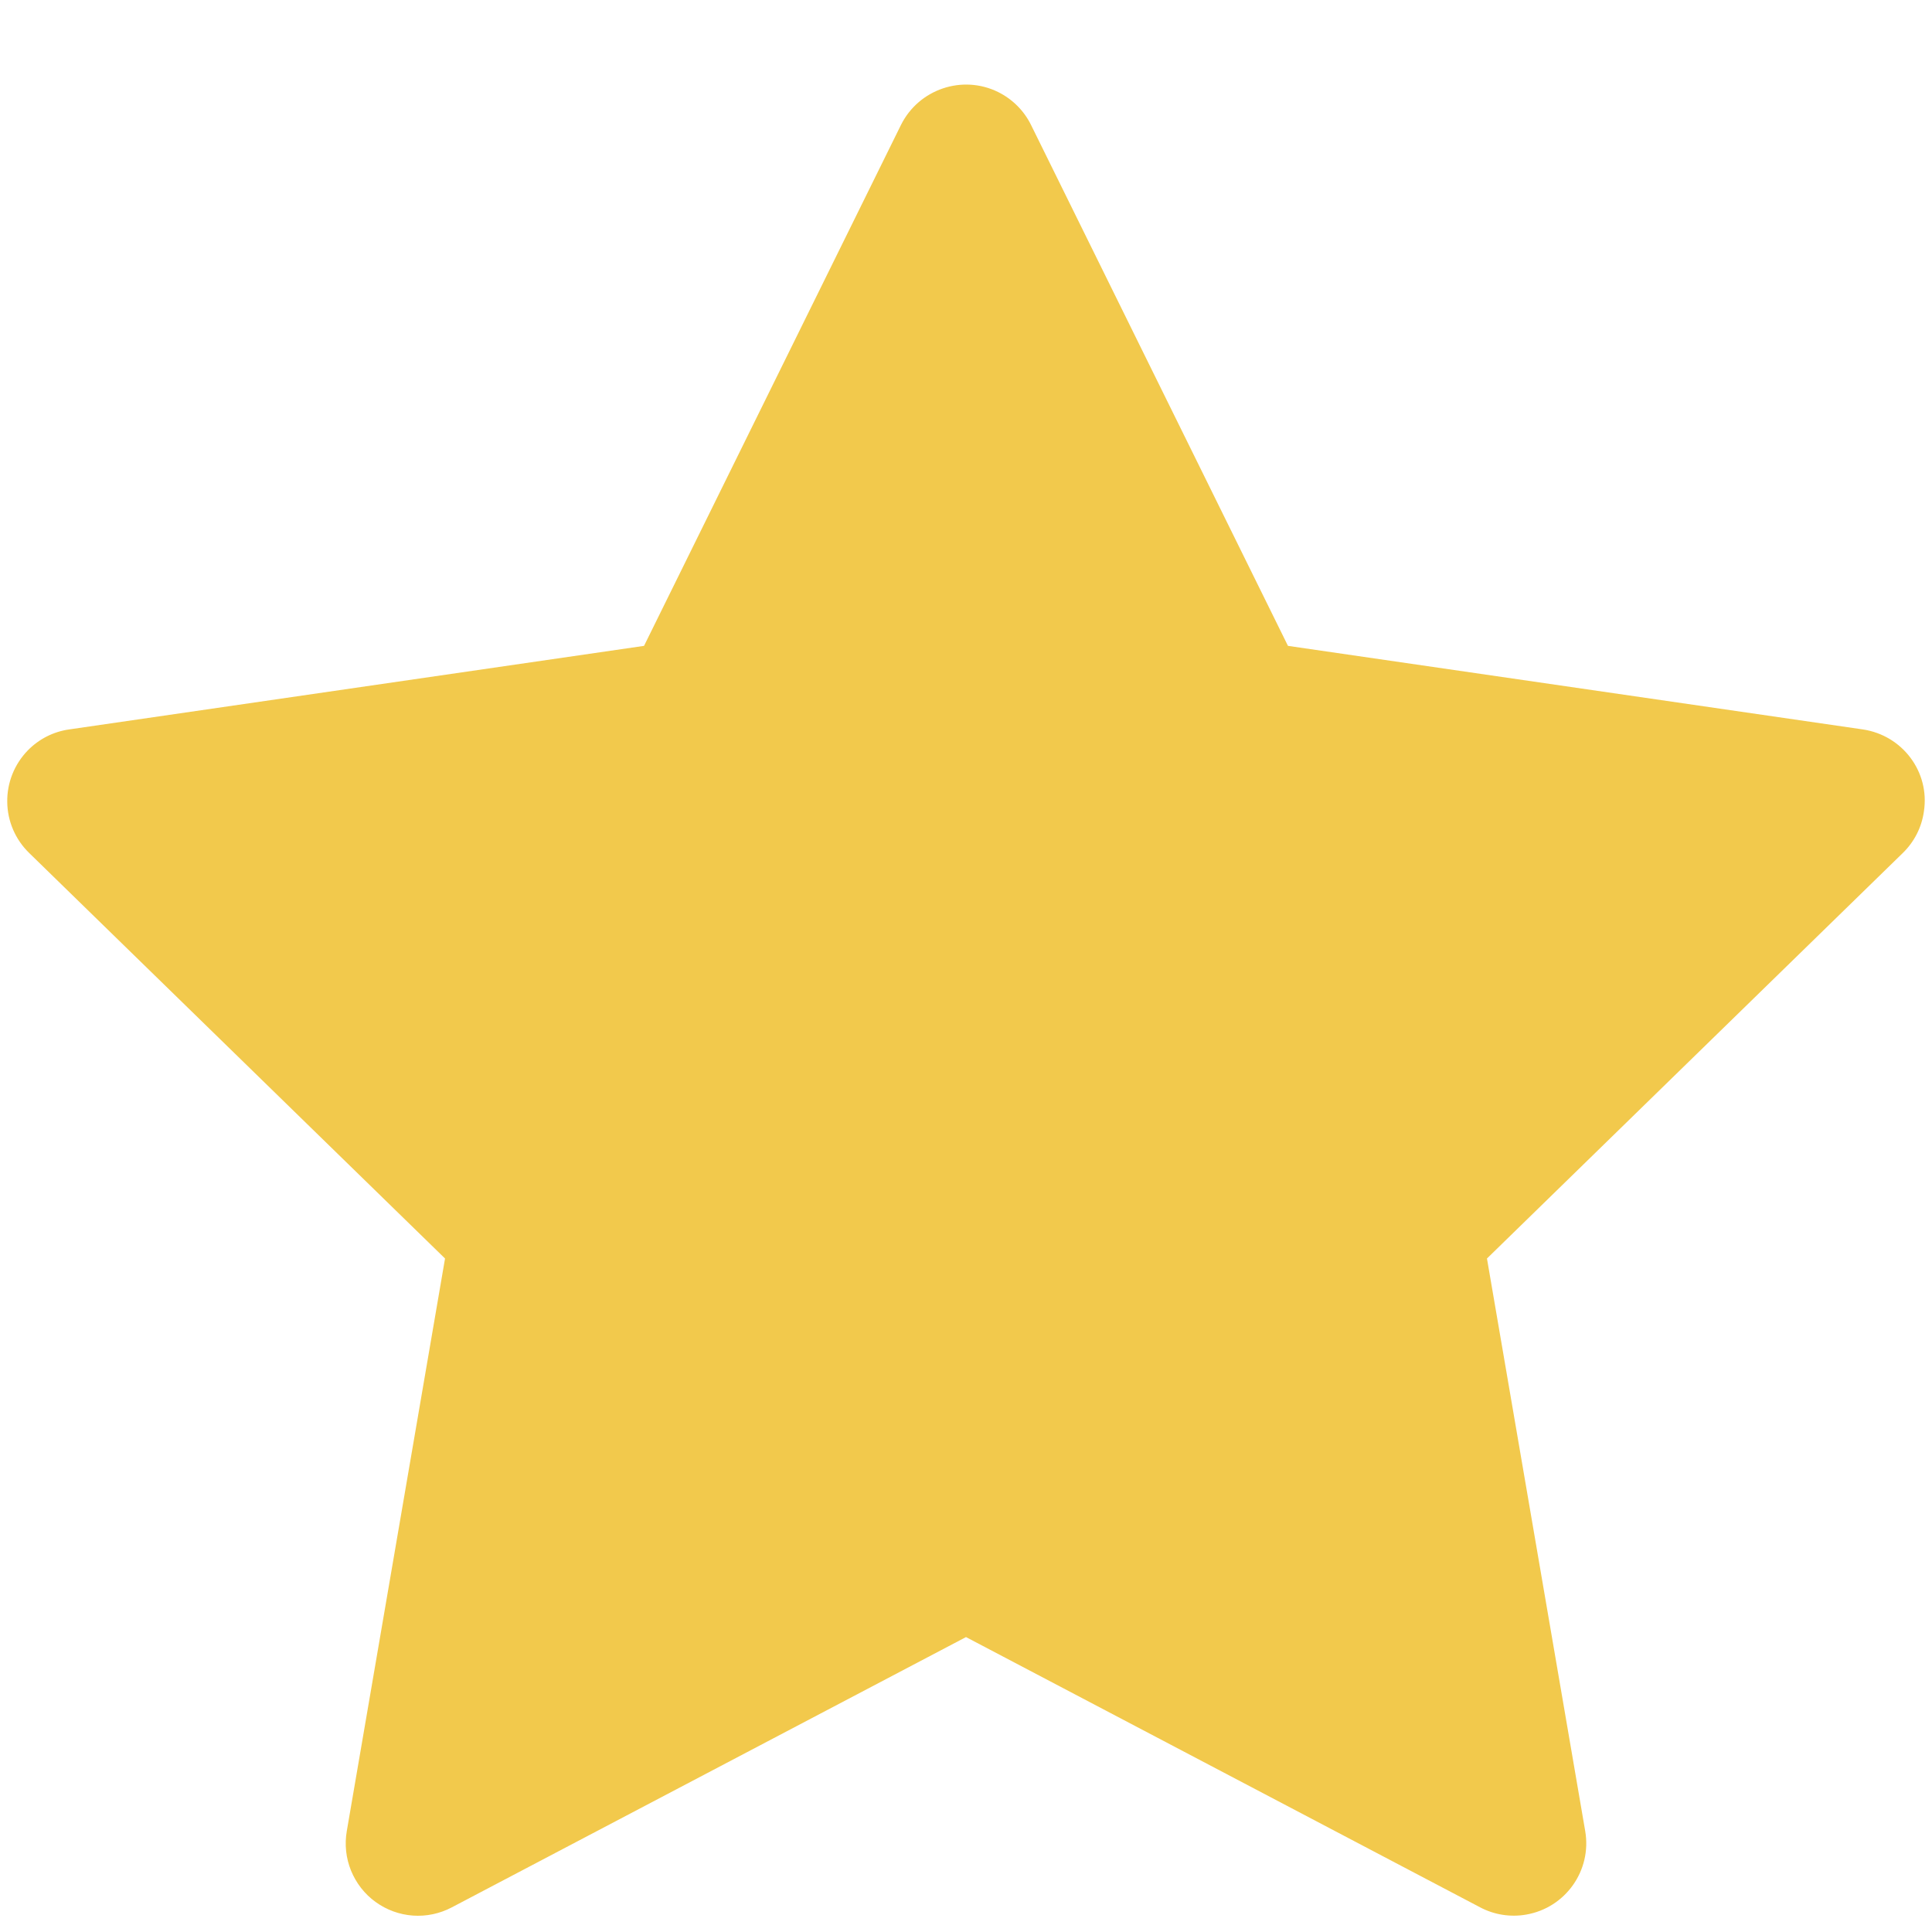
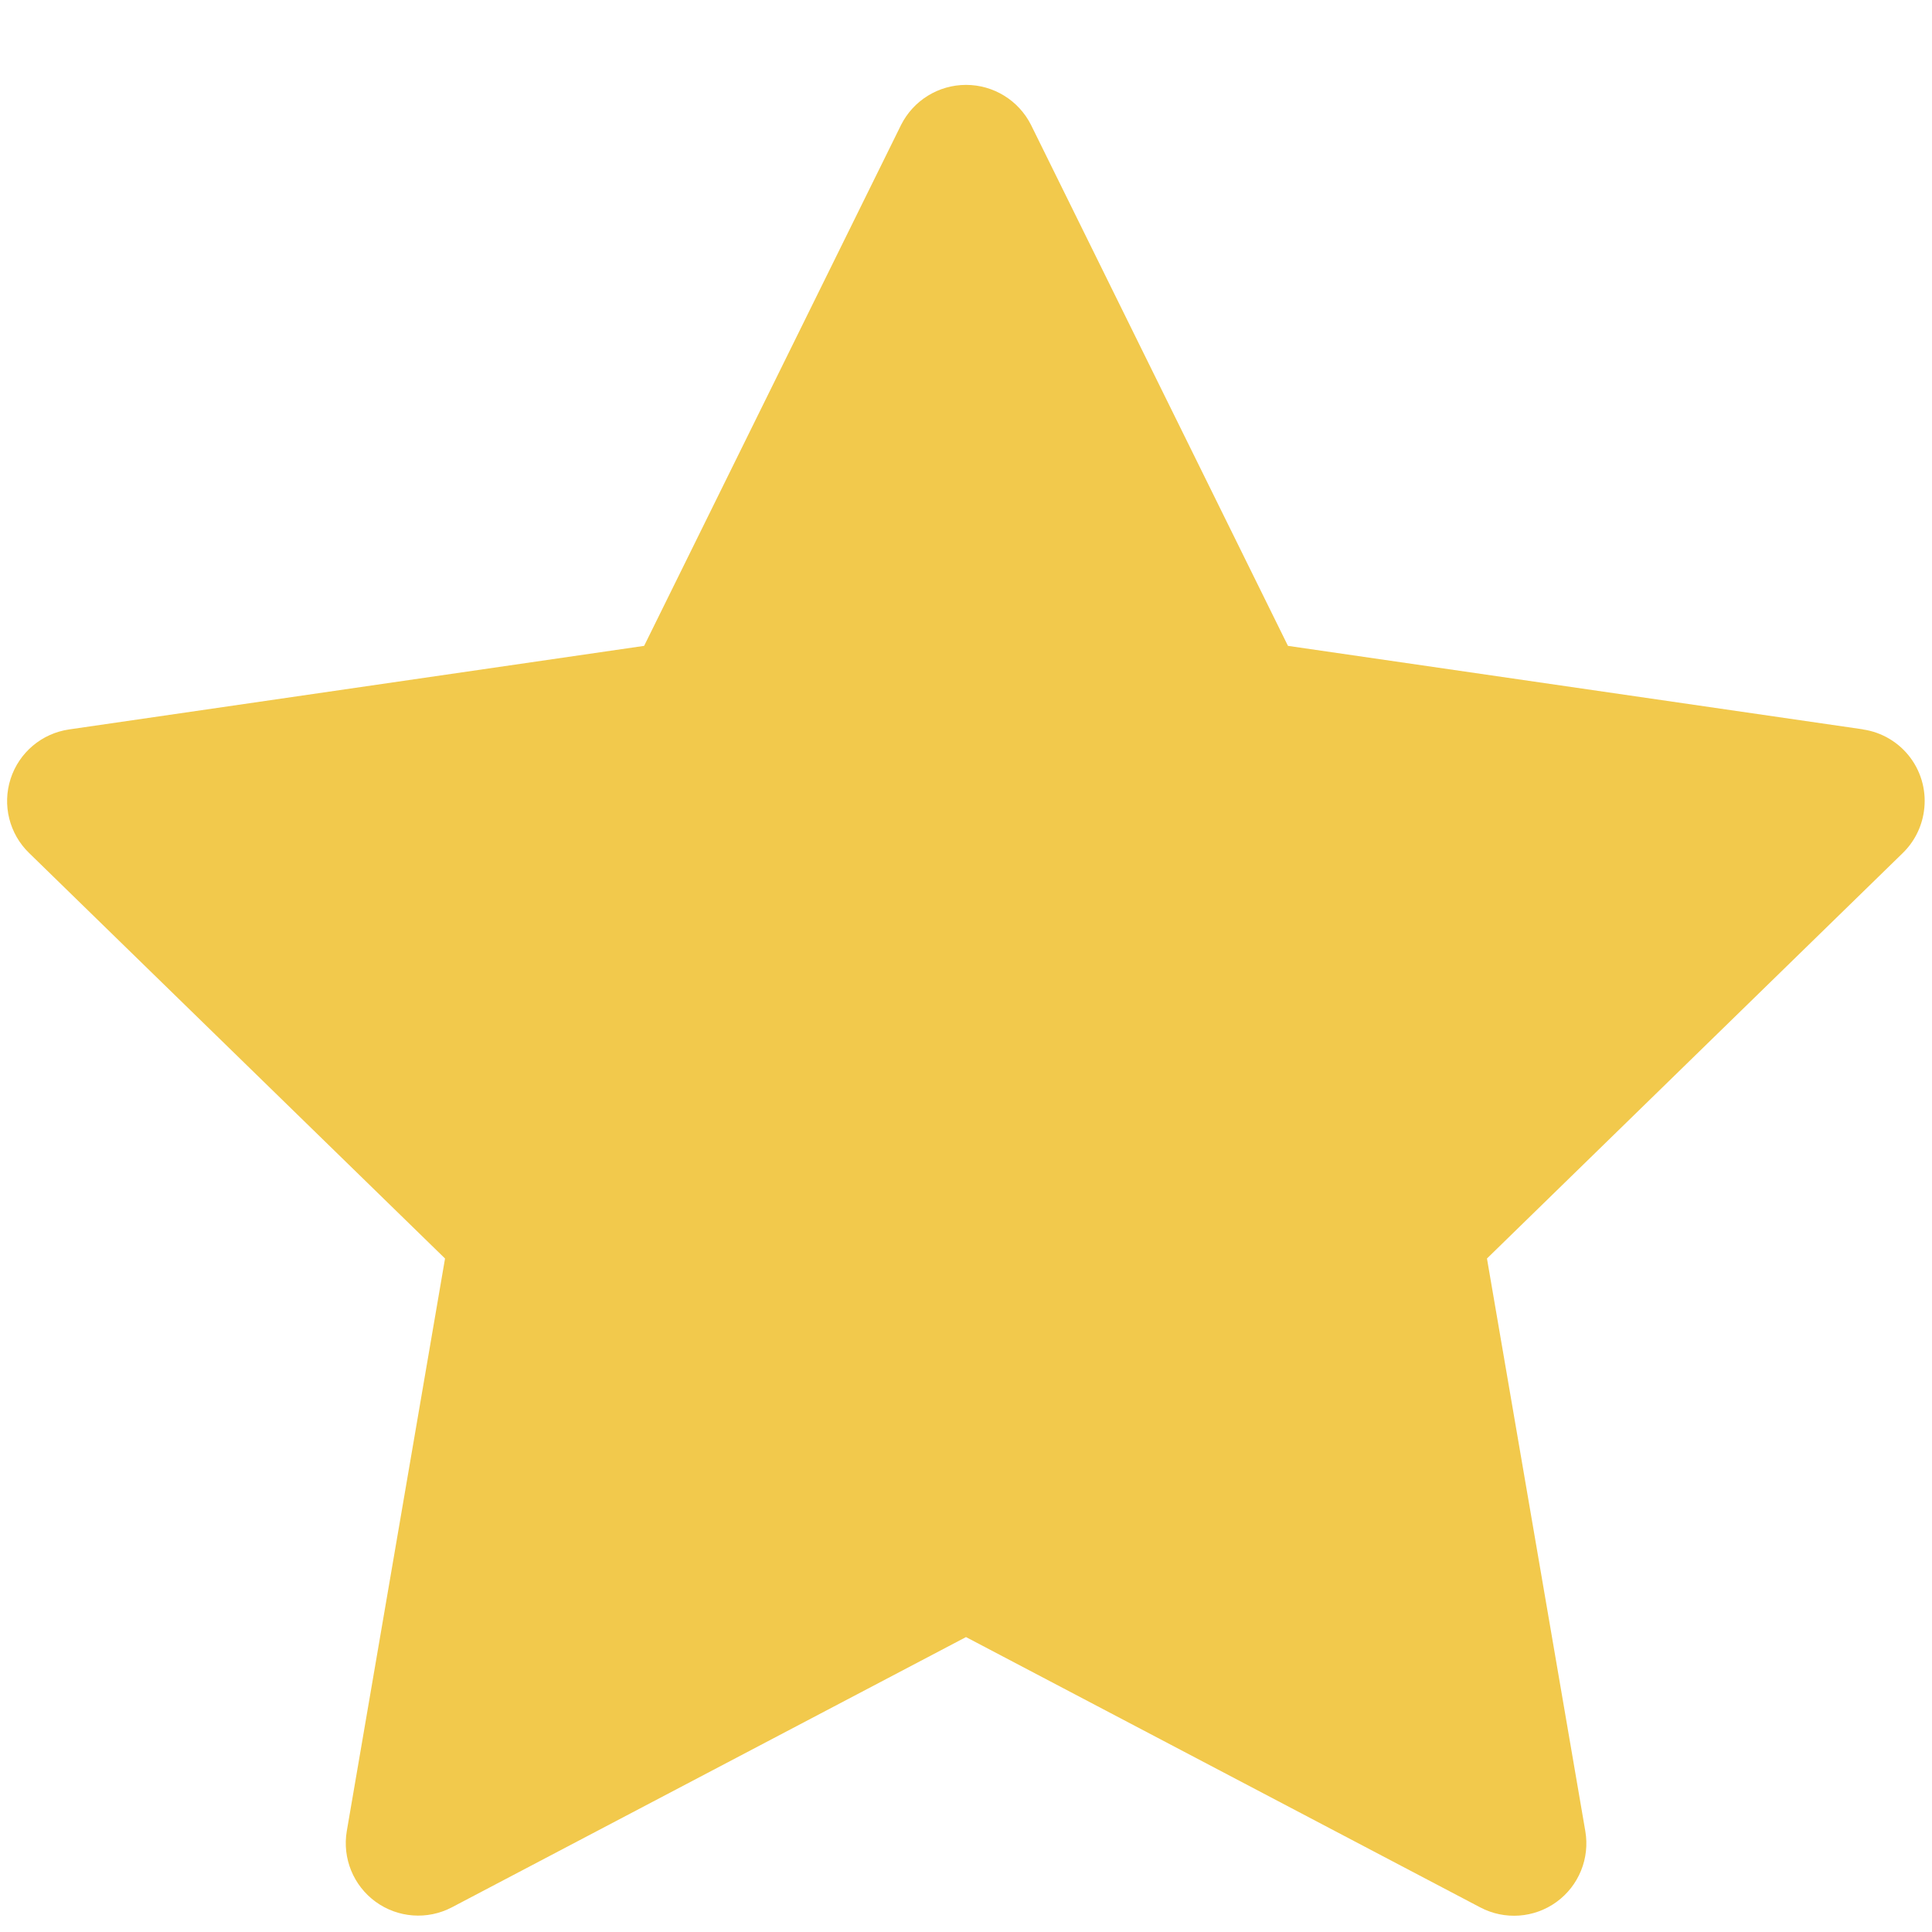
- <svg xmlns="http://www.w3.org/2000/svg" width="20" height="20" viewBox="0 0 20 20" fill="none">
-   <path d="M19.284 7.551L13.333 6.686L10.673 1.293C10.6 1.145 10.48 1.026 10.333 0.953C9.963 0.77 9.512 0.922 9.327 1.293L6.667 6.686L0.716 7.551C0.552 7.574 0.402 7.651 0.287 7.769C0.149 7.911 0.072 8.103 0.075 8.302C0.077 8.501 0.159 8.691 0.302 8.83L4.607 13.028L3.59 18.955C3.566 19.093 3.581 19.235 3.634 19.365C3.687 19.494 3.774 19.607 3.888 19.689C4.001 19.771 4.135 19.82 4.274 19.83C4.414 19.84 4.554 19.81 4.677 19.745L10 16.947L15.323 19.745C15.468 19.822 15.637 19.848 15.798 19.82C16.206 19.75 16.48 19.363 16.41 18.955L15.393 13.028L19.698 8.83C19.816 8.715 19.893 8.565 19.916 8.401C19.98 7.991 19.694 7.612 19.284 7.551V7.551Z" fill="#F2C94C" />
+ <svg xmlns="http://www.w3.org/2000/svg" width="20" height="20" fill="none">
+   <path fill="#F2C94C" d="m19.284 7.55-5.951-.864-2.66-5.393a.753.753 0 0 0-1.345 0l-2.66 5.393-5.952.865a.749.749 0 0 0-.414 1.28l4.305 4.197-1.017 5.927a.75.75 0 0 0 1.087.79L10 16.947l5.323 2.798a.749.749 0 0 0 1.088-.79l-1.018-5.927 4.305-4.198a.748.748 0 0 0 .218-.429.747.747 0 0 0-.632-.85Z" />
</svg>
